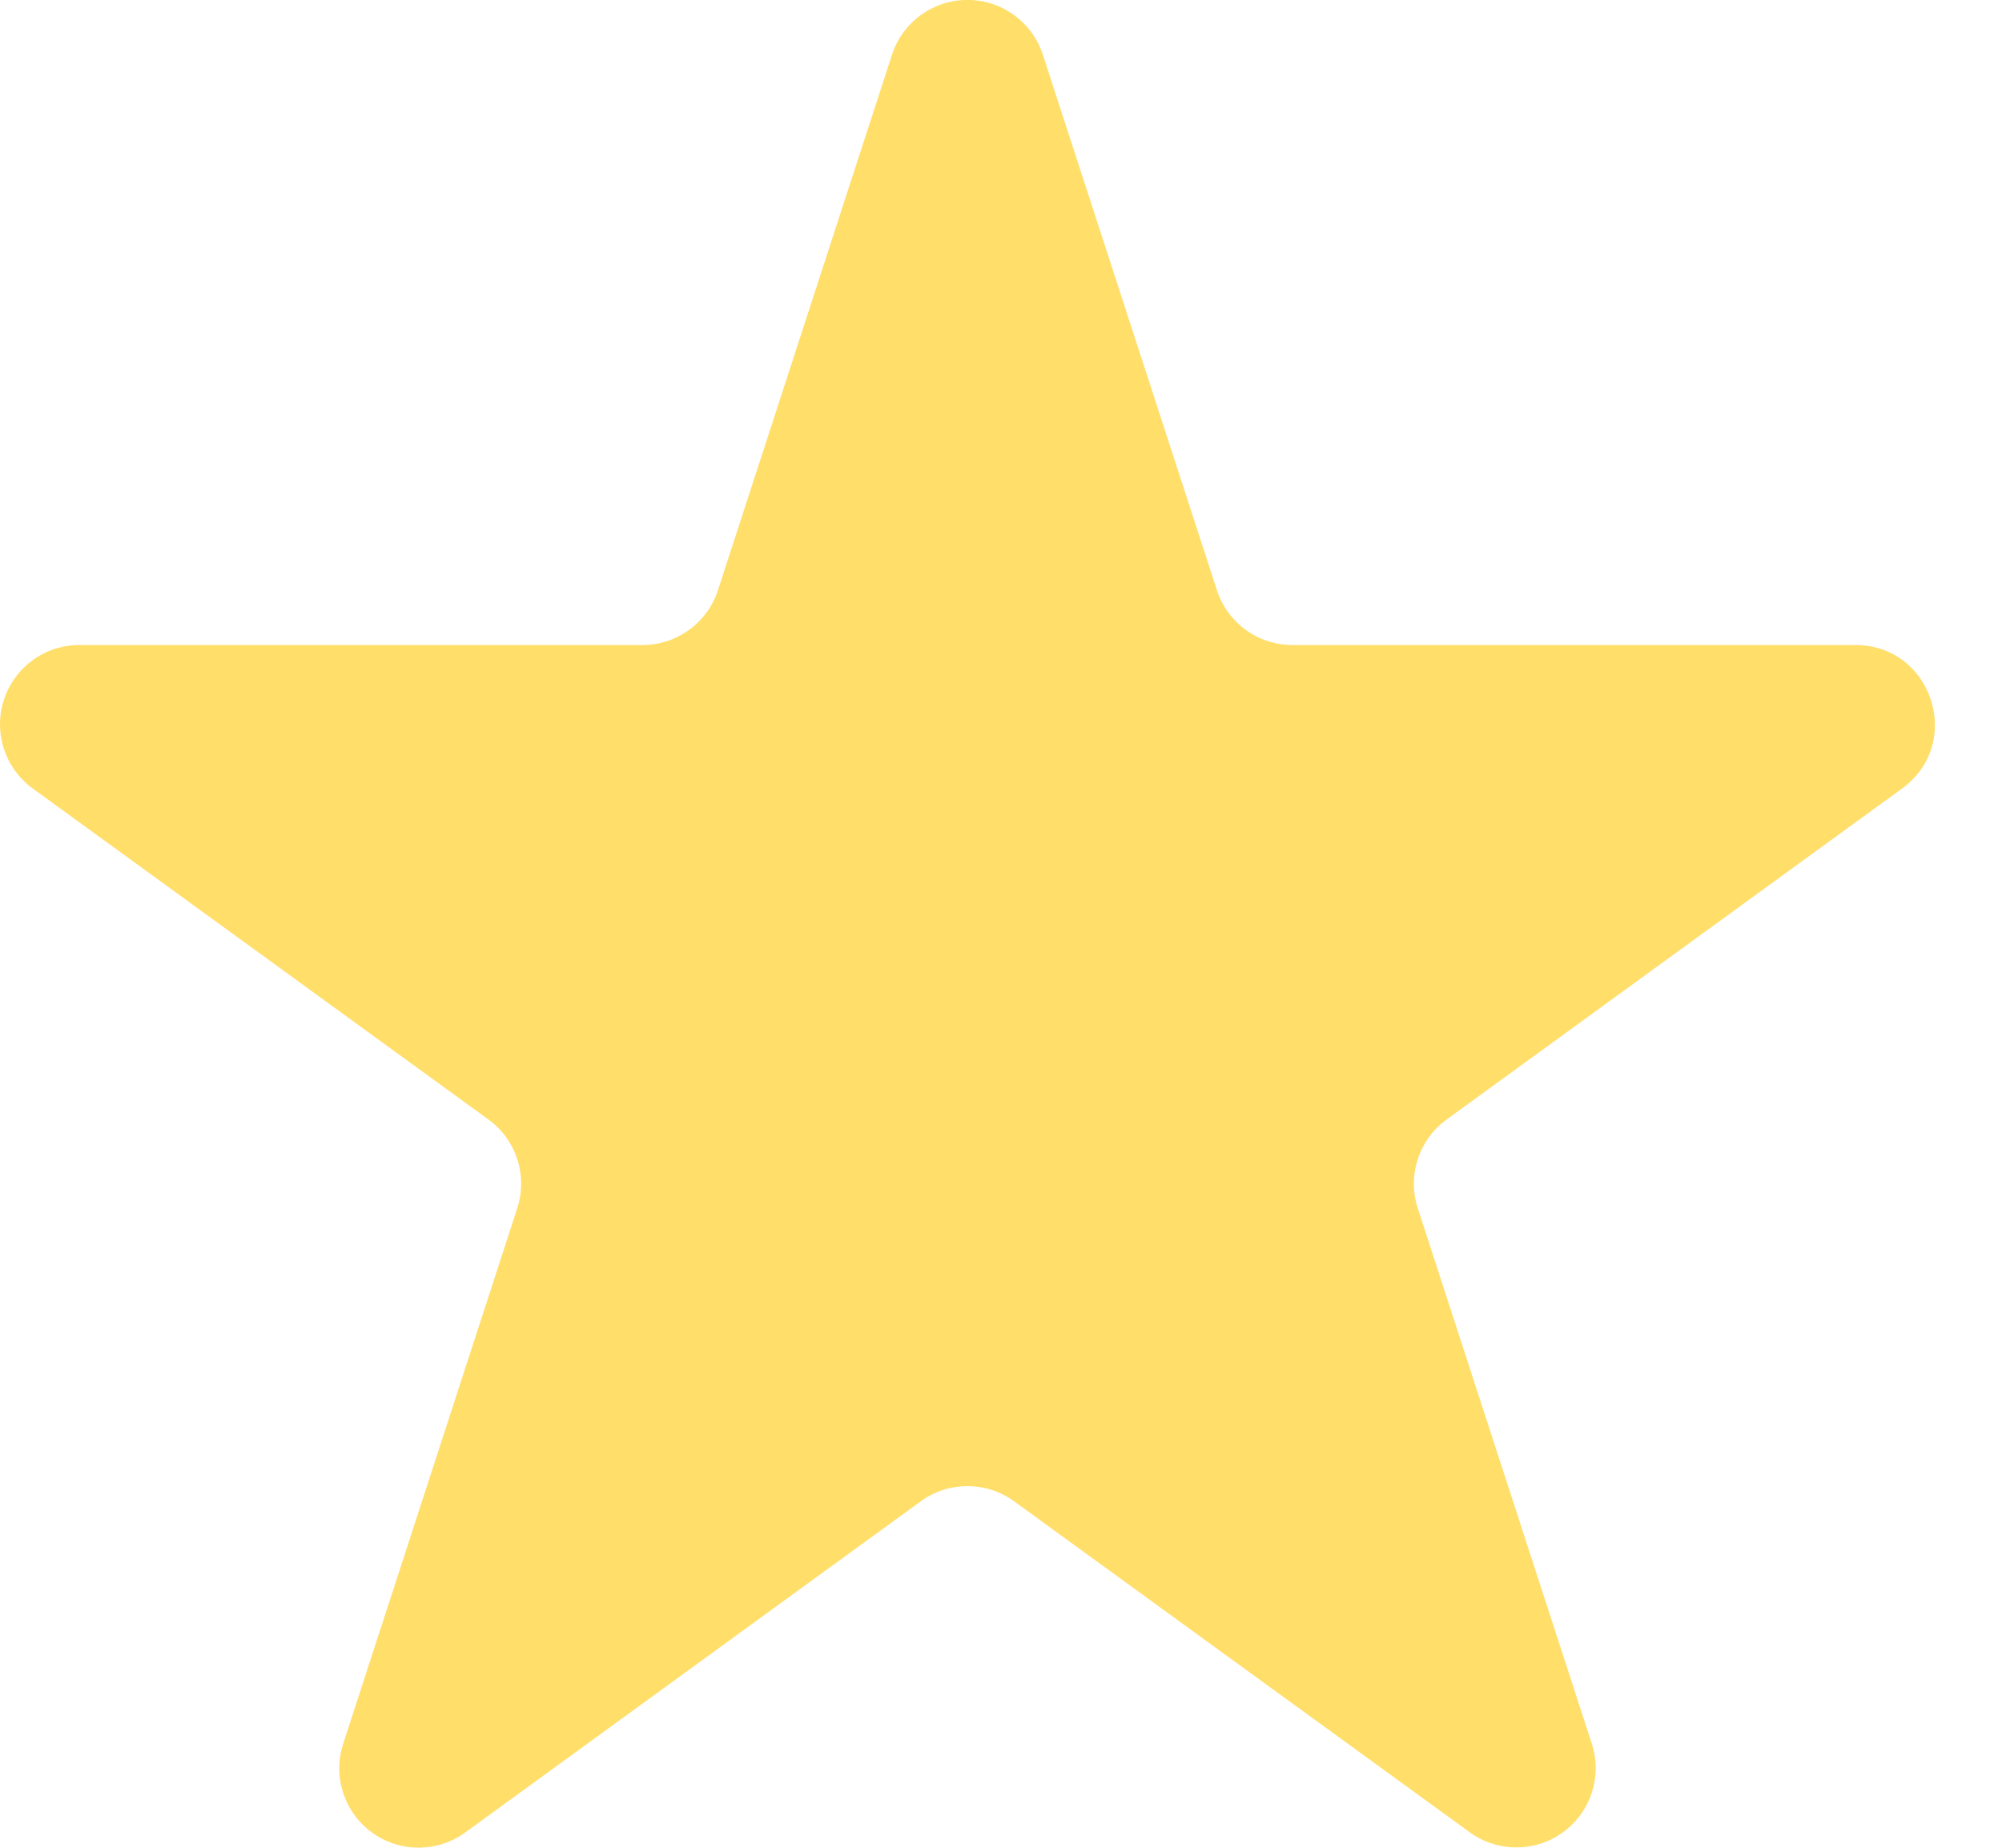
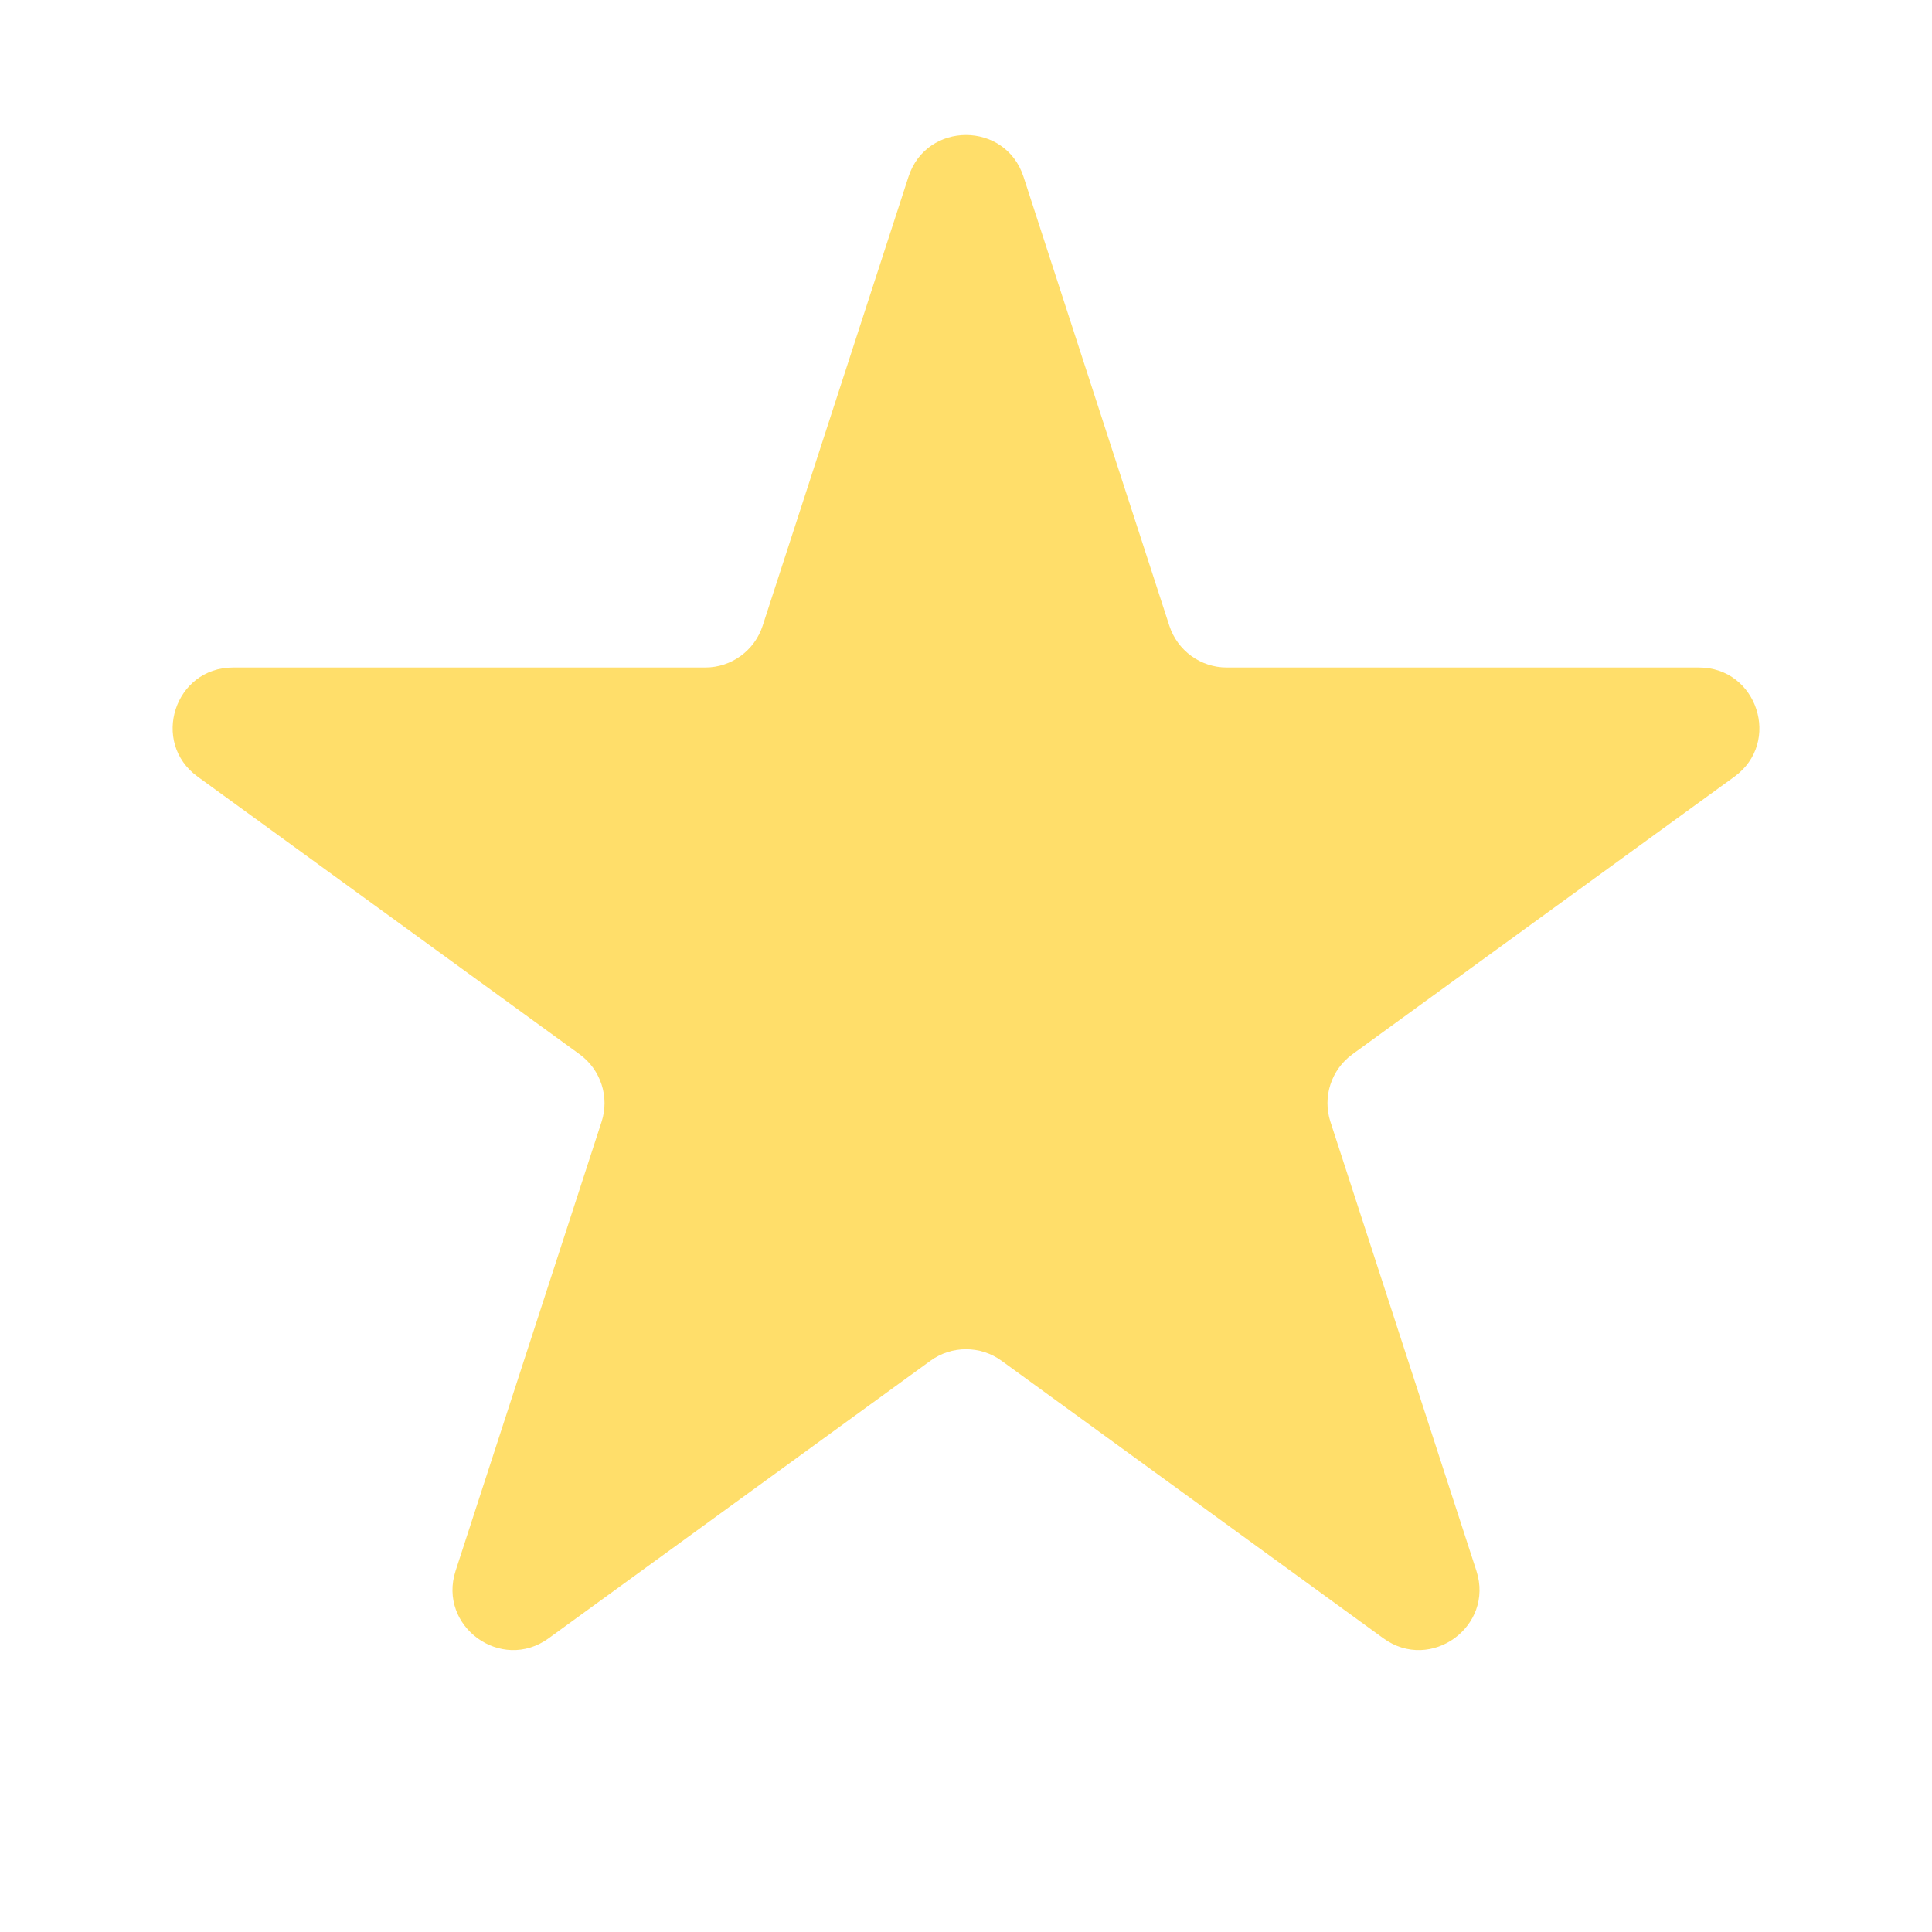
- <svg xmlns="http://www.w3.org/2000/svg" width="13" height="12" fill="none" viewBox="0 0 13 12">
-   <path fill="#FFDE6A" d="M5.792.356a.515.515 0 0 1 .98 0l1.13 3.477a.515.515 0 0 0 .49.356h3.656c.499 0 .707.639.303.932l-2.958 2.15a.515.515 0 0 0-.187.575l1.13 3.477a.515.515 0 0 1-.793.576L6.585 9.75a.515.515 0 0 0-.606 0L3.022 11.9a.515.515 0 0 1-.793-.577l1.13-3.477a.515.515 0 0 0-.188-.576L.213 5.121a.515.515 0 0 1 .303-.932h3.656a.515.515 0 0 0 .49-.356L5.792.356z" />
+ <svg xmlns="http://www.w3.org/2000/svg" width="16" height="16" viewBox="0 0 16 16" fill="none">
+   <path d="M7.524 1.463C7.674 1.003 8.326 1.003 8.476 1.463L9.684 5.182C9.751 5.388 9.943 5.528 10.159 5.528H14.07C14.554 5.528 14.755 6.148 14.364 6.432L11.2 8.731C11.025 8.858 10.951 9.084 11.018 9.29L12.227 13.009C12.376 13.469 11.849 13.852 11.457 13.568L8.294 11.269C8.119 11.142 7.881 11.142 7.706 11.269L4.543 13.568C4.151 13.852 3.624 13.469 3.773 13.009L4.982 9.29C5.049 9.084 4.975 8.858 4.8 8.731L1.637 6.432C1.245 6.148 1.446 5.528 1.93 5.528H5.841C6.057 5.528 6.249 5.388 6.316 5.182L7.524 1.463Z" fill="#FFDE6A" />
</svg>
